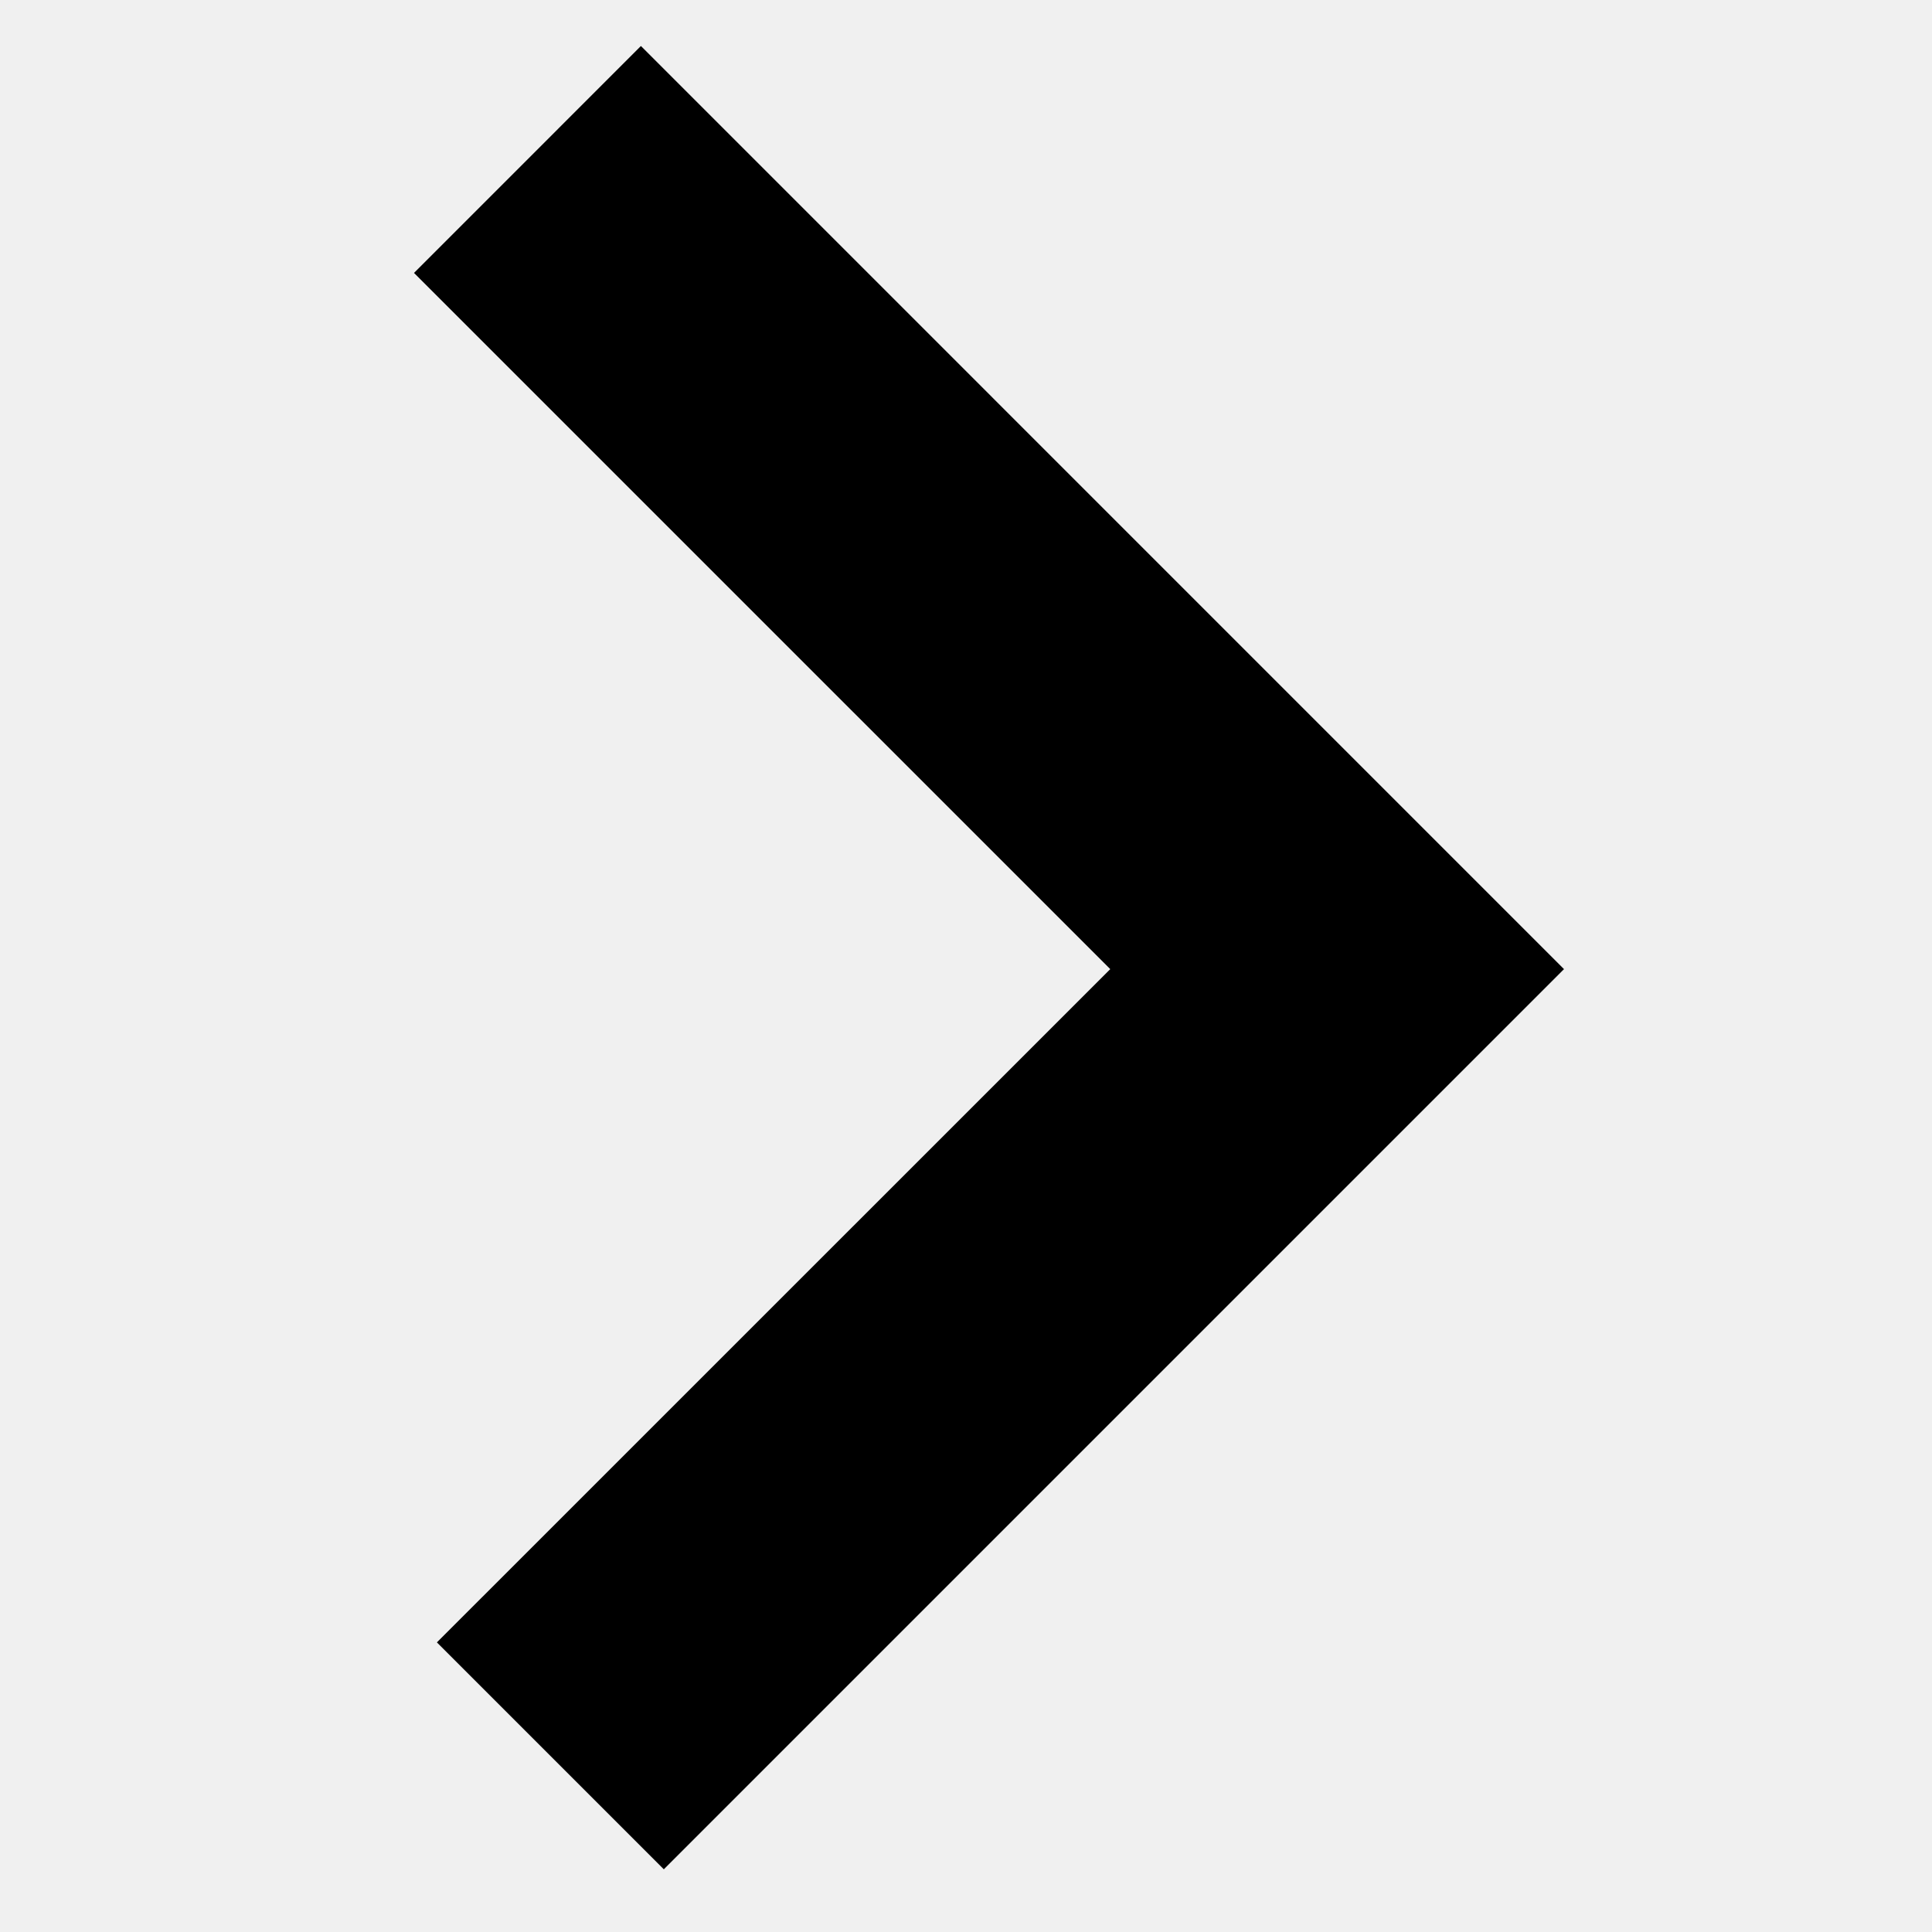
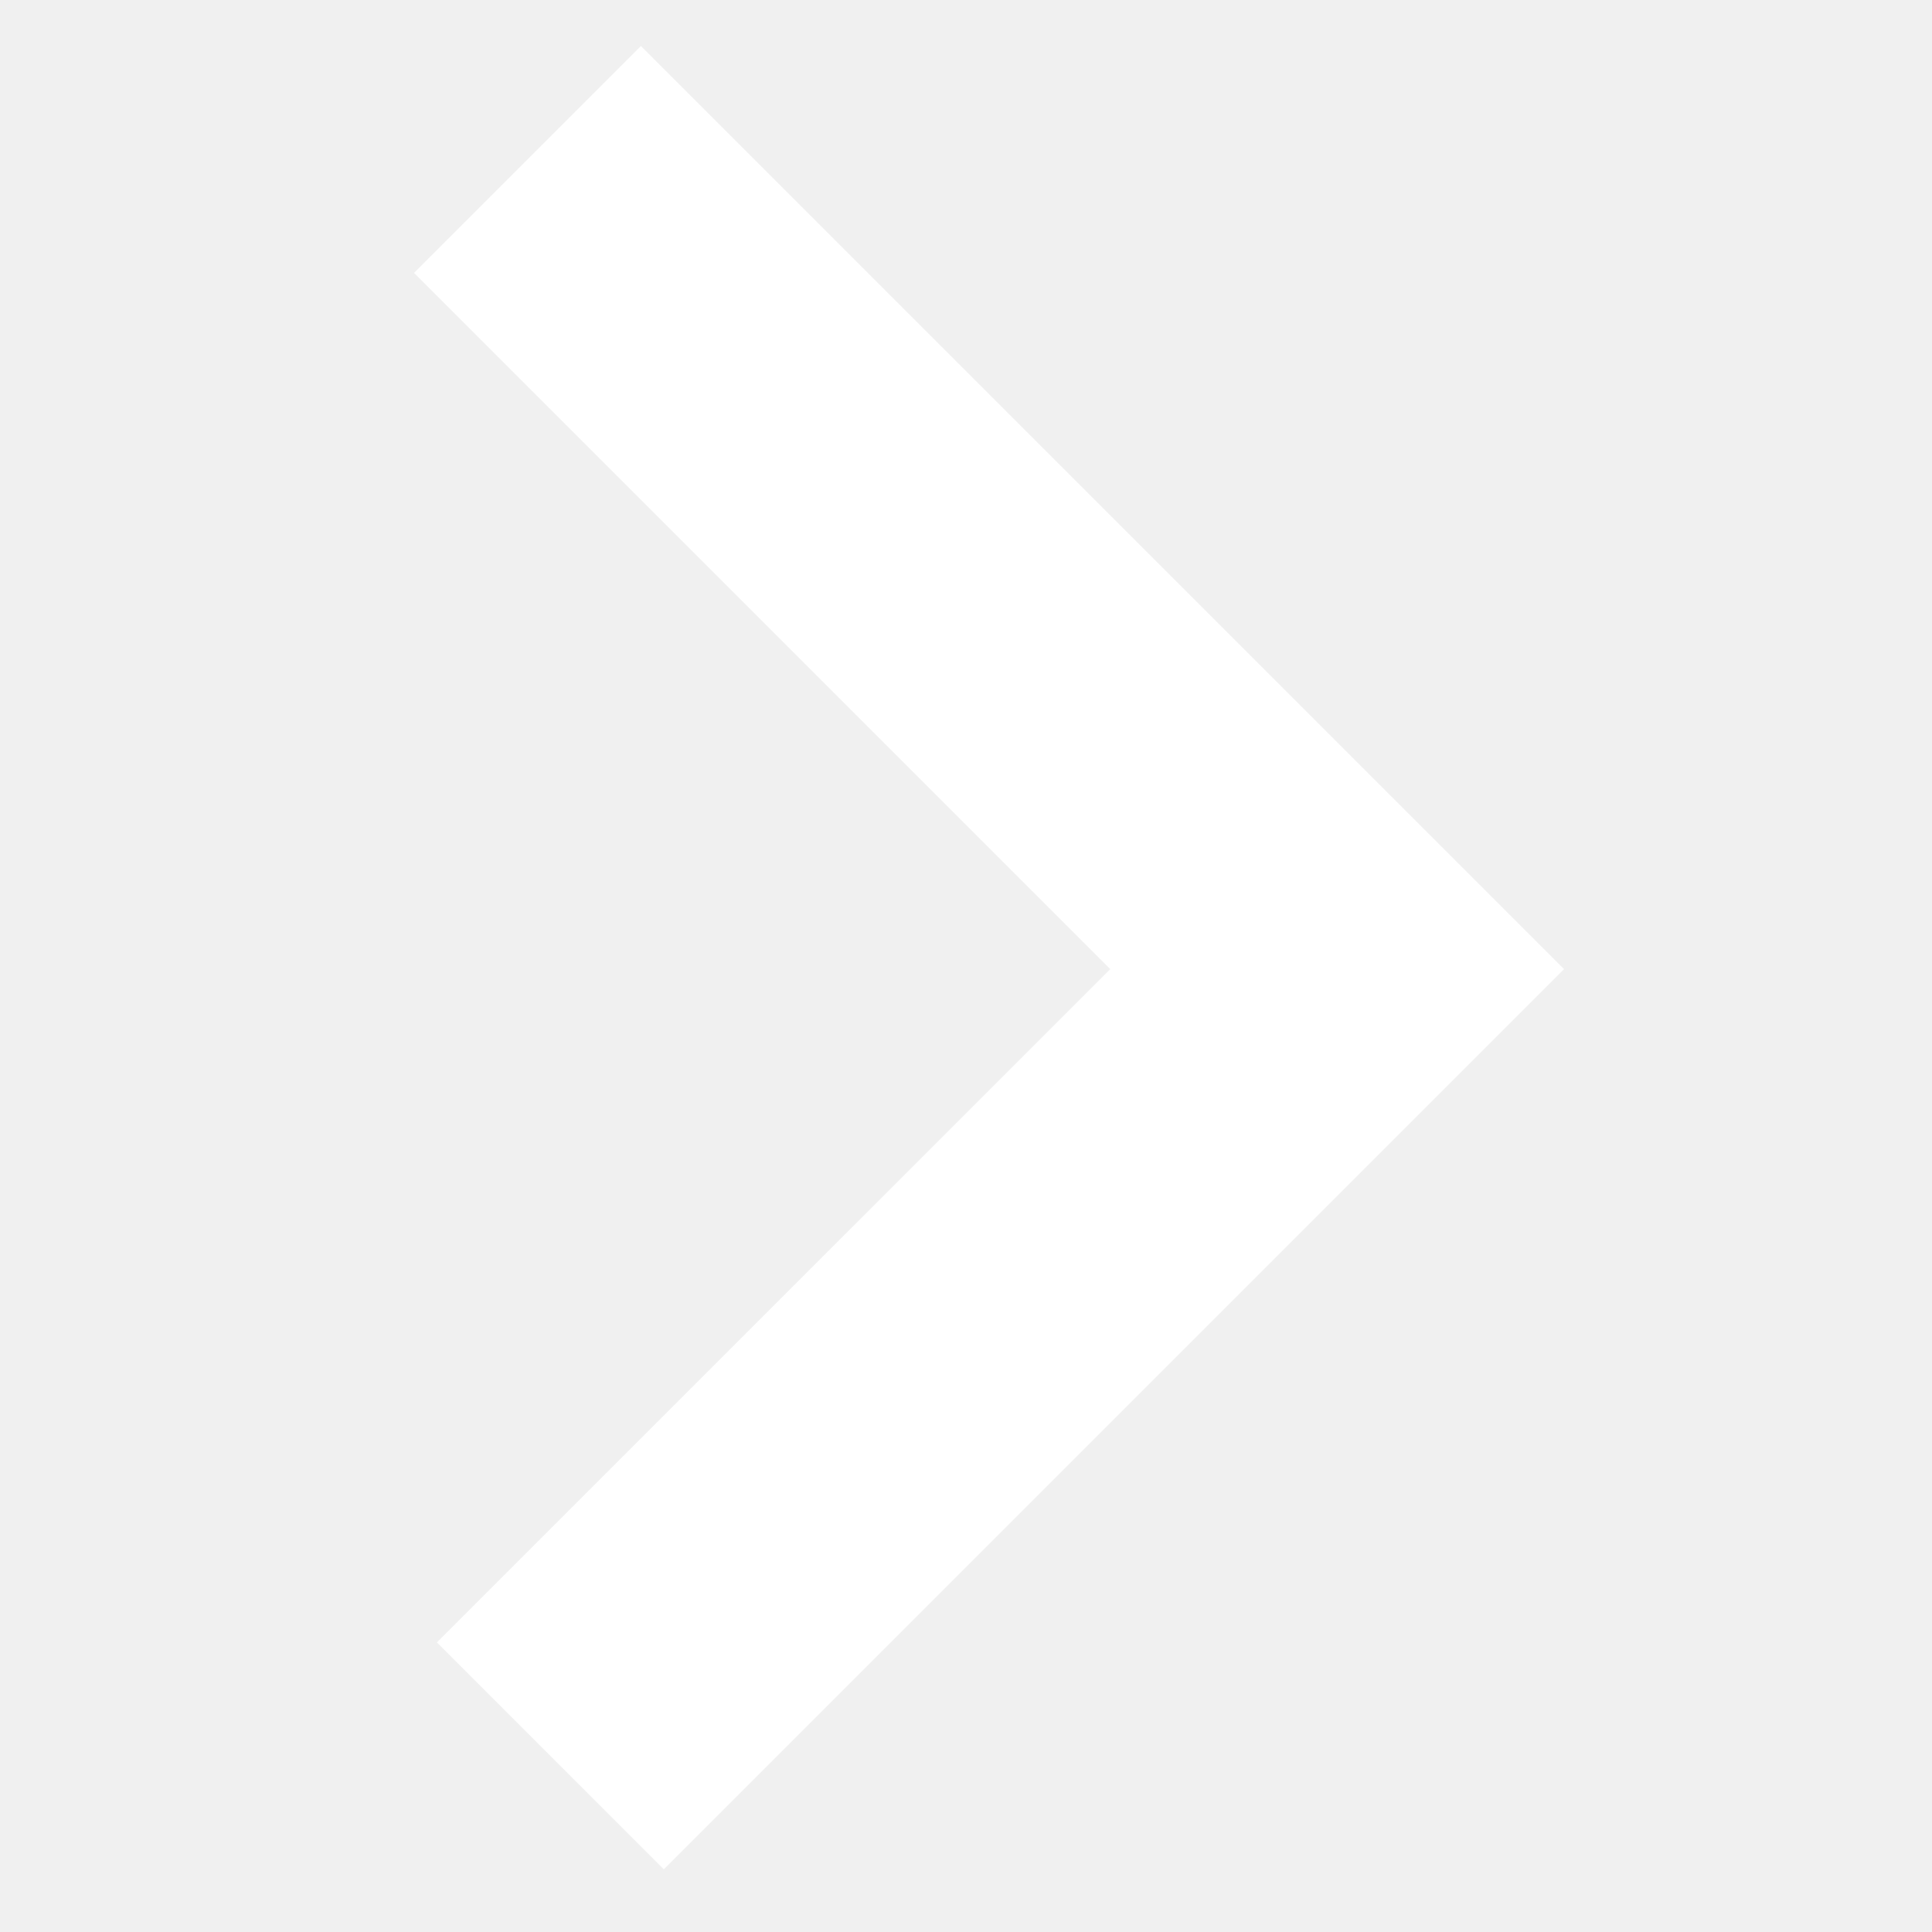
- <svg xmlns="http://www.w3.org/2000/svg" version="1.1" baseProfile="tiny" id="Layer_1" x="0px" y="0px" width="42px" height="42px" viewBox="0 0 42 42" xml:space="preserve">
-   <polygon fill-rule="evenodd" points="13.933,1 34,21.068 14.431,40.637 9.498,35.704 24.136,21.068 9,5.933 " />
+ <svg xmlns="http://www.w3.org/2000/svg" version="1.1" id="Layer_1" x="0px" y="0px" width="42px" height="42px" viewBox="0 0 42 42" enable-background="new 0 0 42 42" xml:space="preserve">
+   <polygon fill="#FFFFFF" points="13.933,1 34,21.068 14.431,40.637 9.498,35.704 24.136,21.068 9,5.933 " />
</svg>
